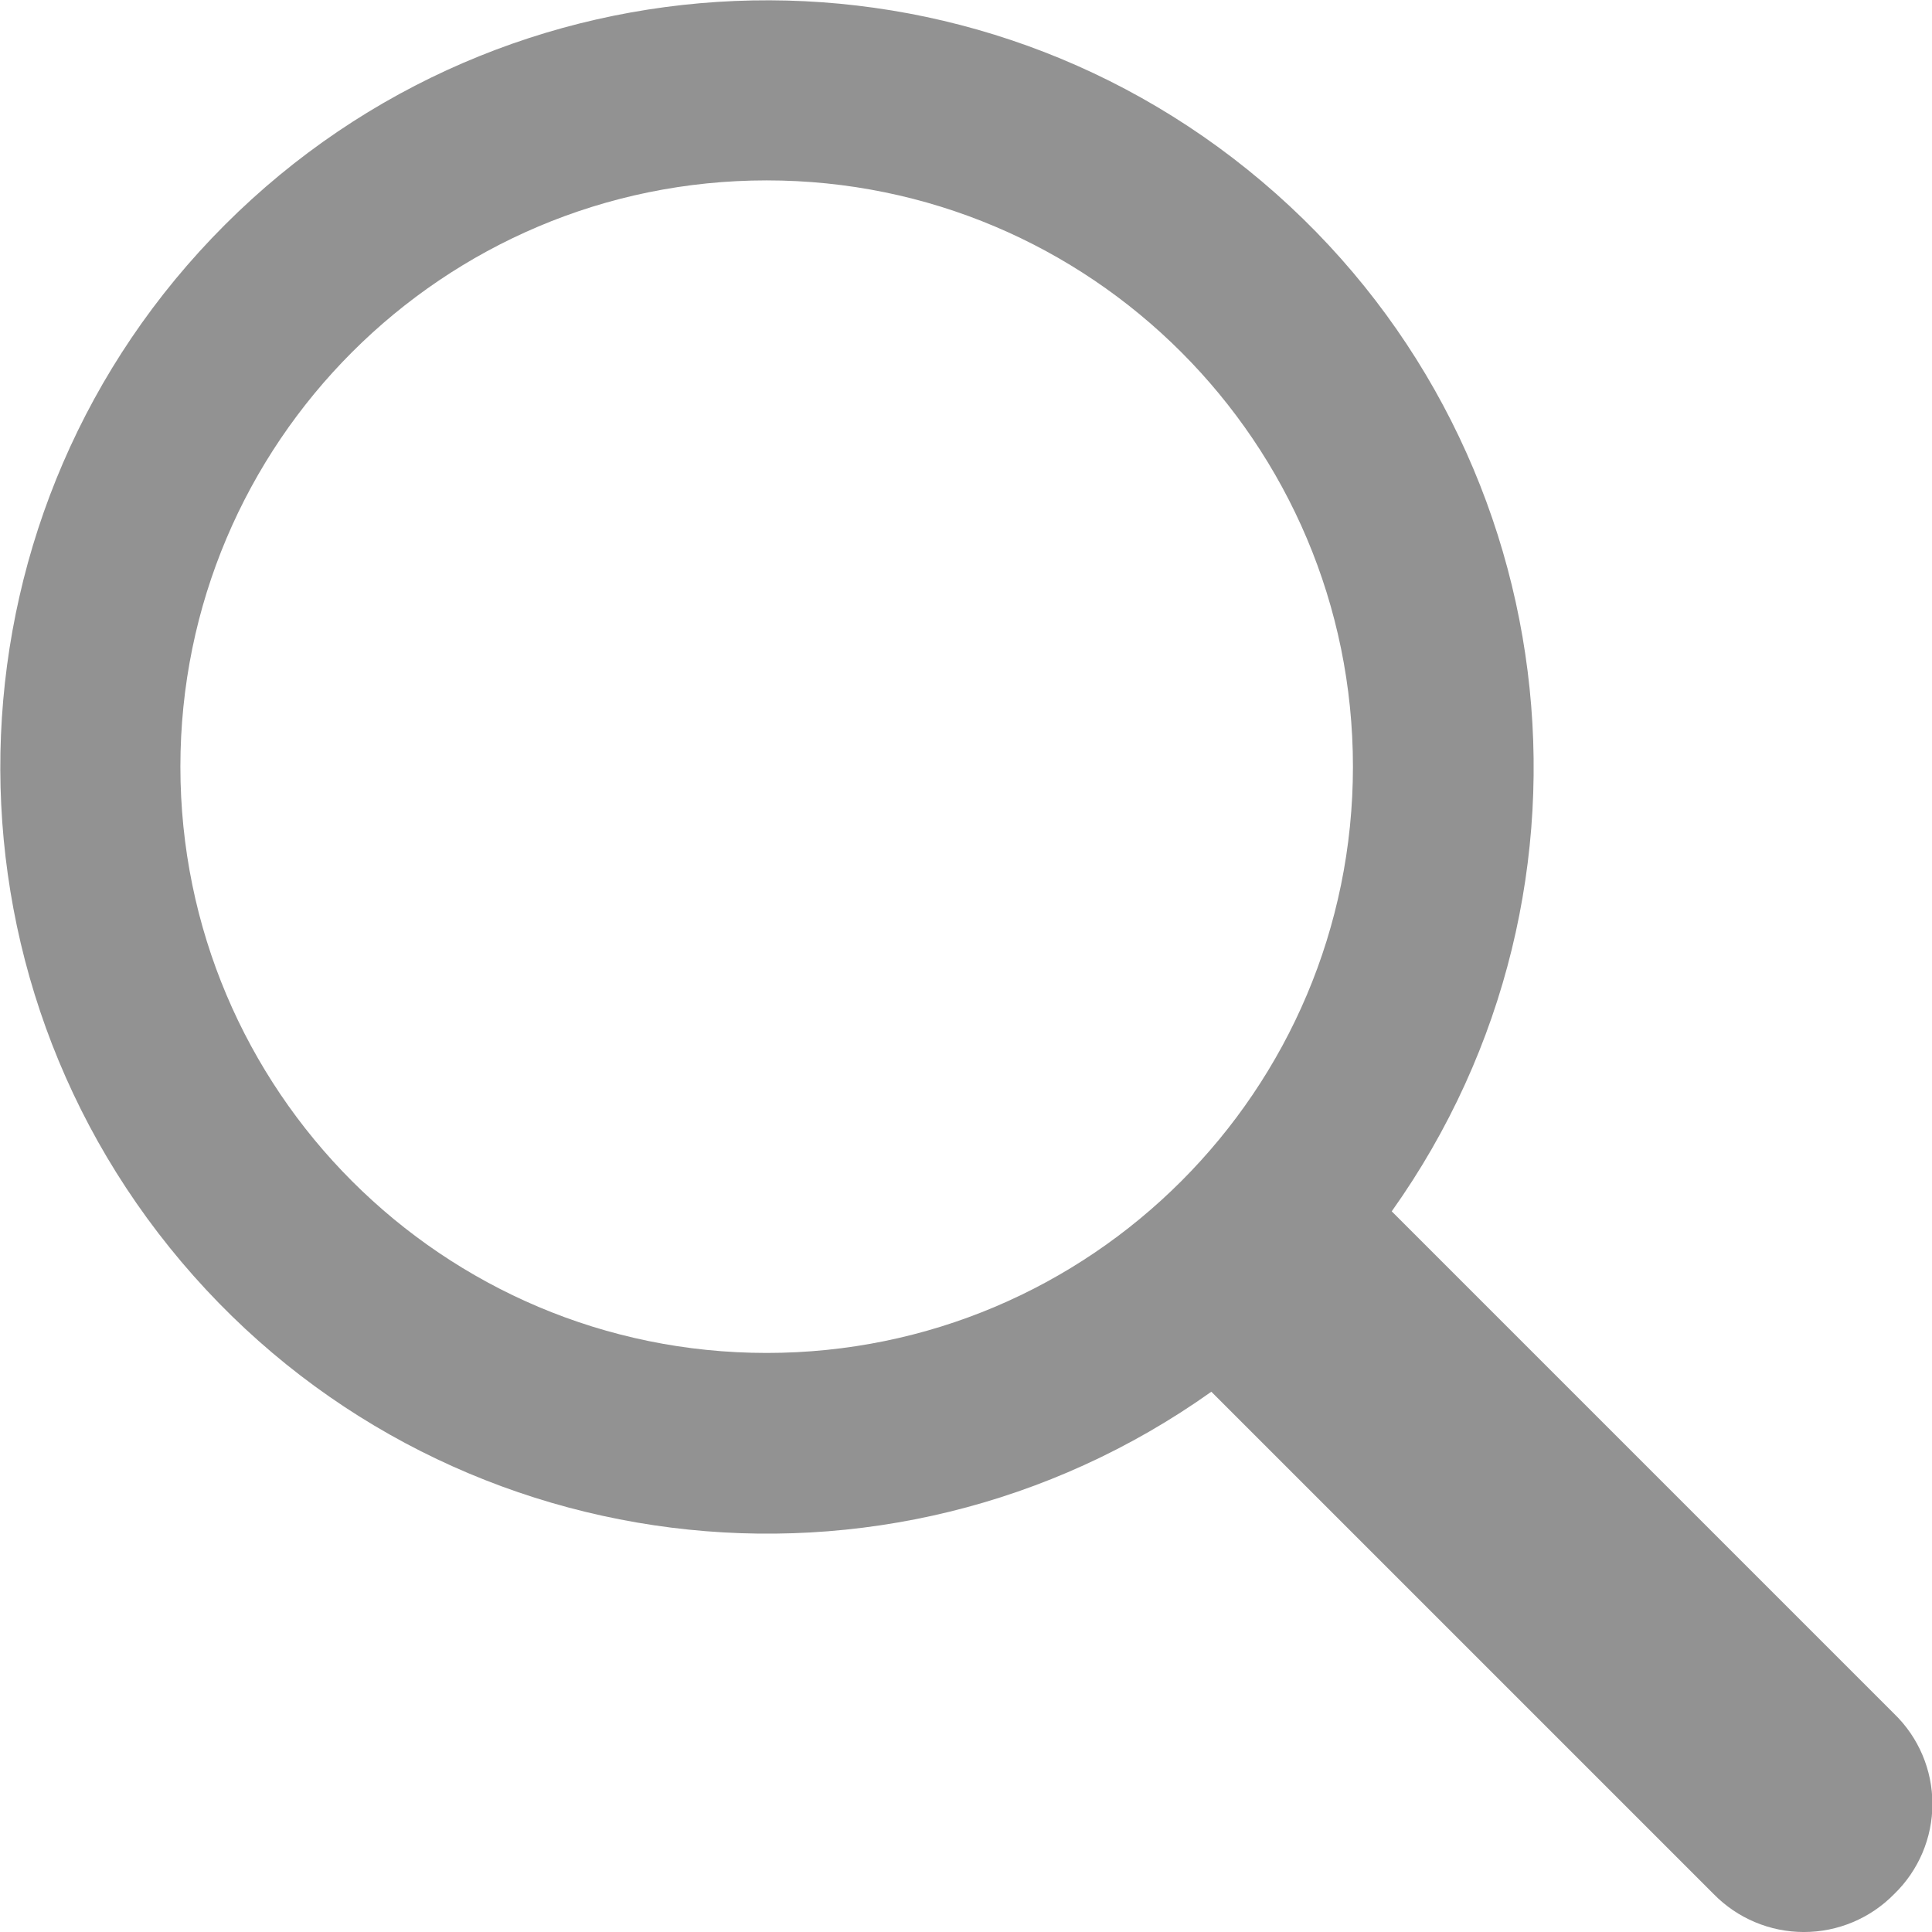
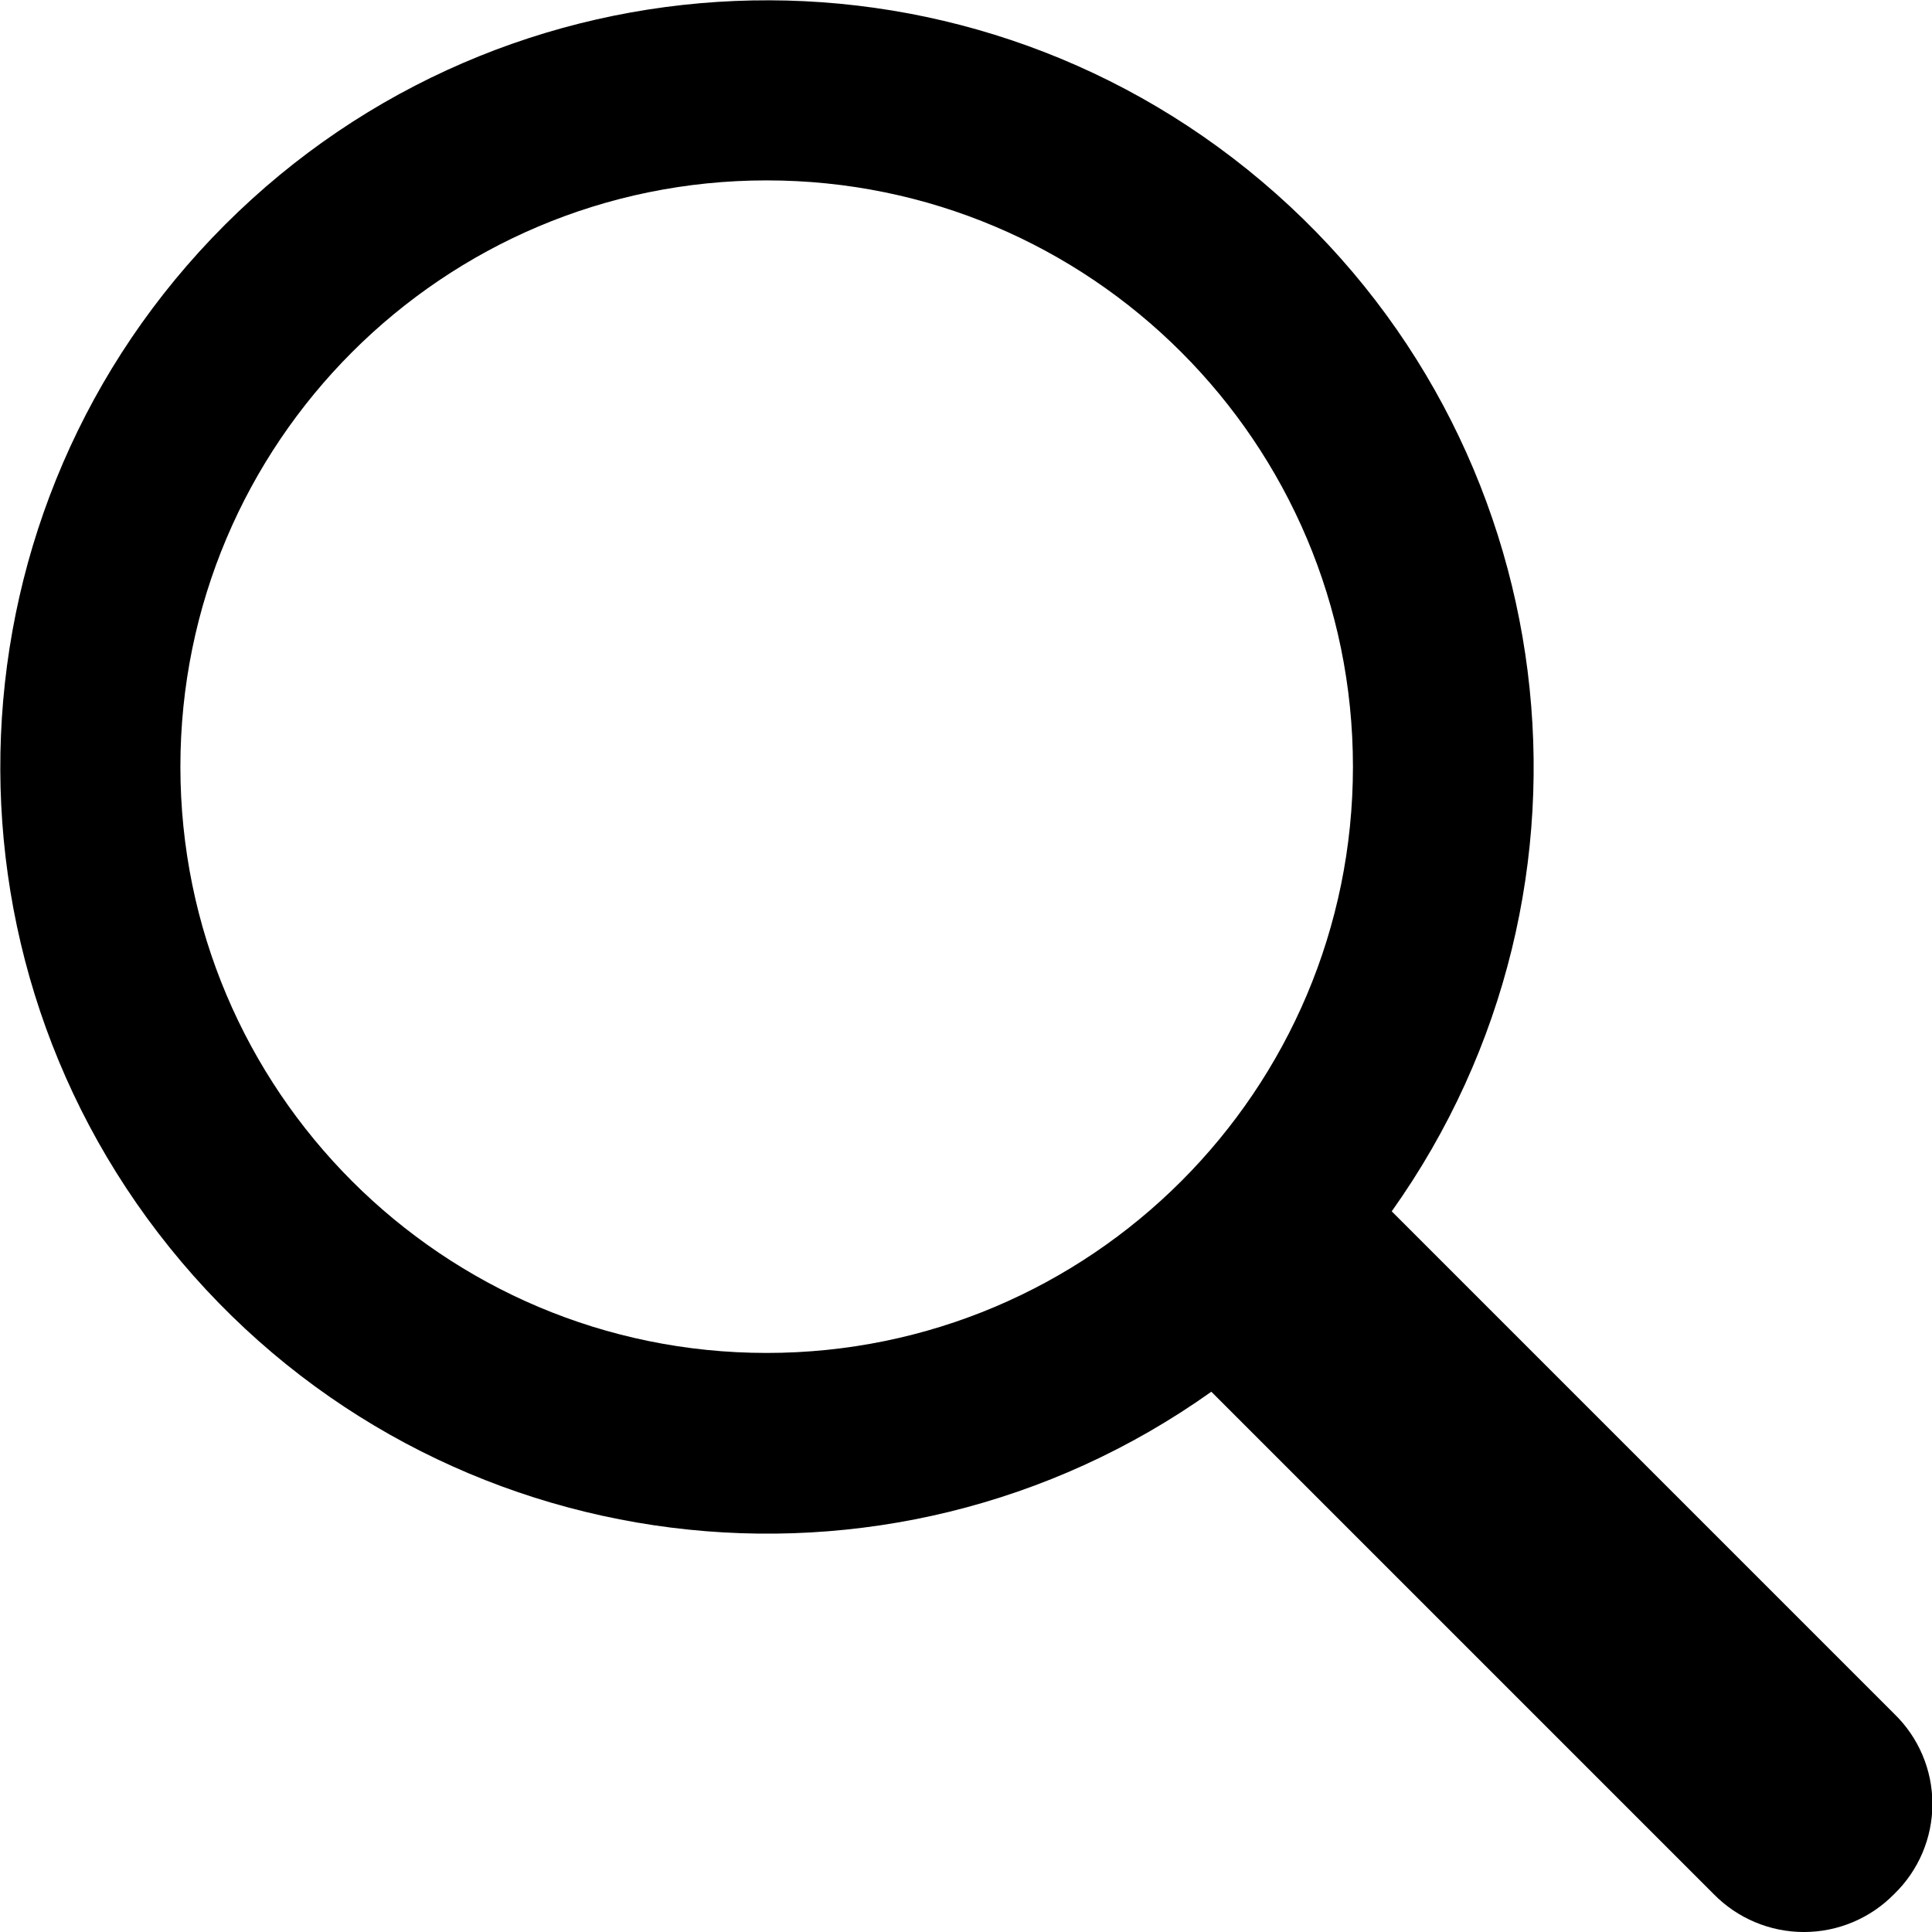
- <svg xmlns="http://www.w3.org/2000/svg" viewBox="0 0 21.42 21.42">
-   <defs>
-     <style>.cls-search-1{fill:#929292;}</style>
-   </defs>
-   <g id="Layer_2" data-name="Layer 2">
-     <g id="Layer_1-2" data-name="Layer 1">
-       <g id="Page-1">
-         <g id="icon-111-search">
-           <path id="search" d="M13.43 15.43a8.5 8.5 0 1 1 2-2L21 19a1.39 1.39 0 0 1 0 2 1.4 1.4 0 0 1-2 0l-5.58-5.58zM8.5 15A6.5 6.5 0 1 0 2 8.5 6.5 6.5 0 0 0 8.5 15z" class="cls-search-1" />
-         </g>
-       </g>
-     </g>
-   </g>
+ <svg xmlns="http://www.w3.org/2000/svg" data-name="Layer 1" viewBox="0 0 21.42 21.42">
+   <path fill="currentColor" d="M13.43 15.43a8.5 8.5 0 1 1 2-2L21 19a1.39 1.39 0 0 1 0 2 1.4 1.4 0 0 1-2 0l-5.58-5.58zM8.5 15A6.5 6.5 0 1 0 2 8.5 6.5 6.5 0 0 0 8.5 15z" data-name="Layer 1-2" />
</svg>
